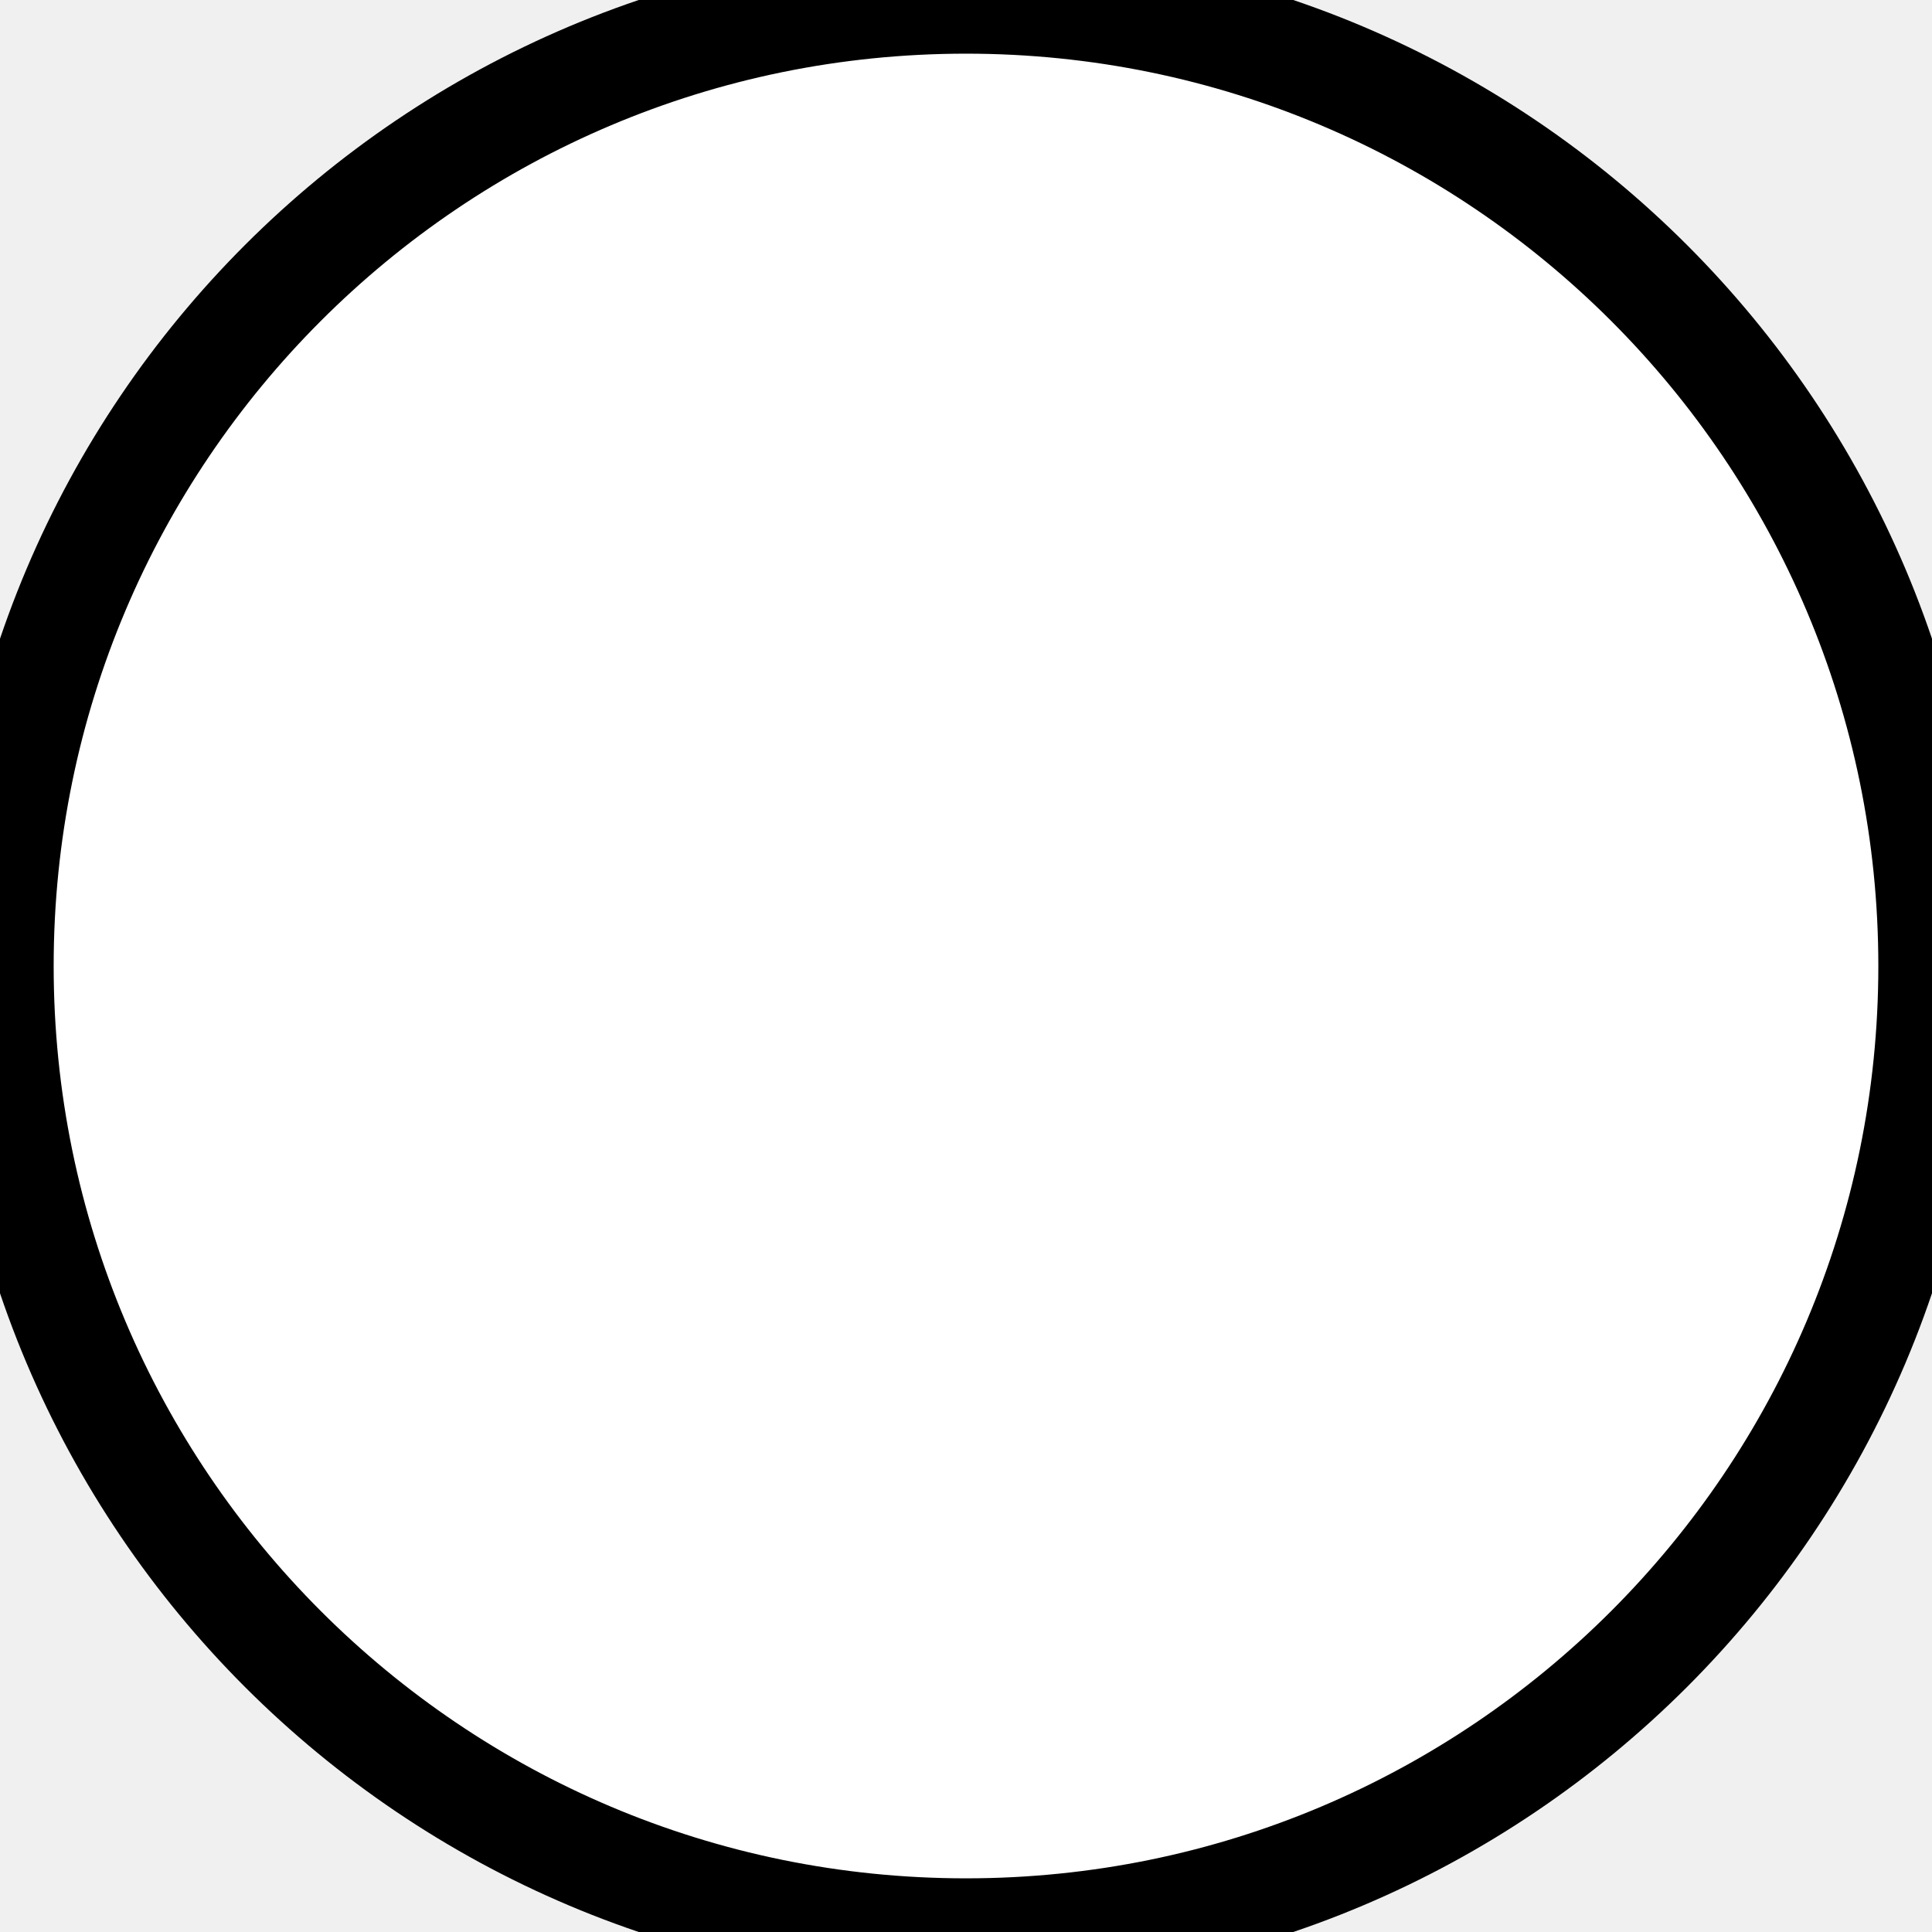
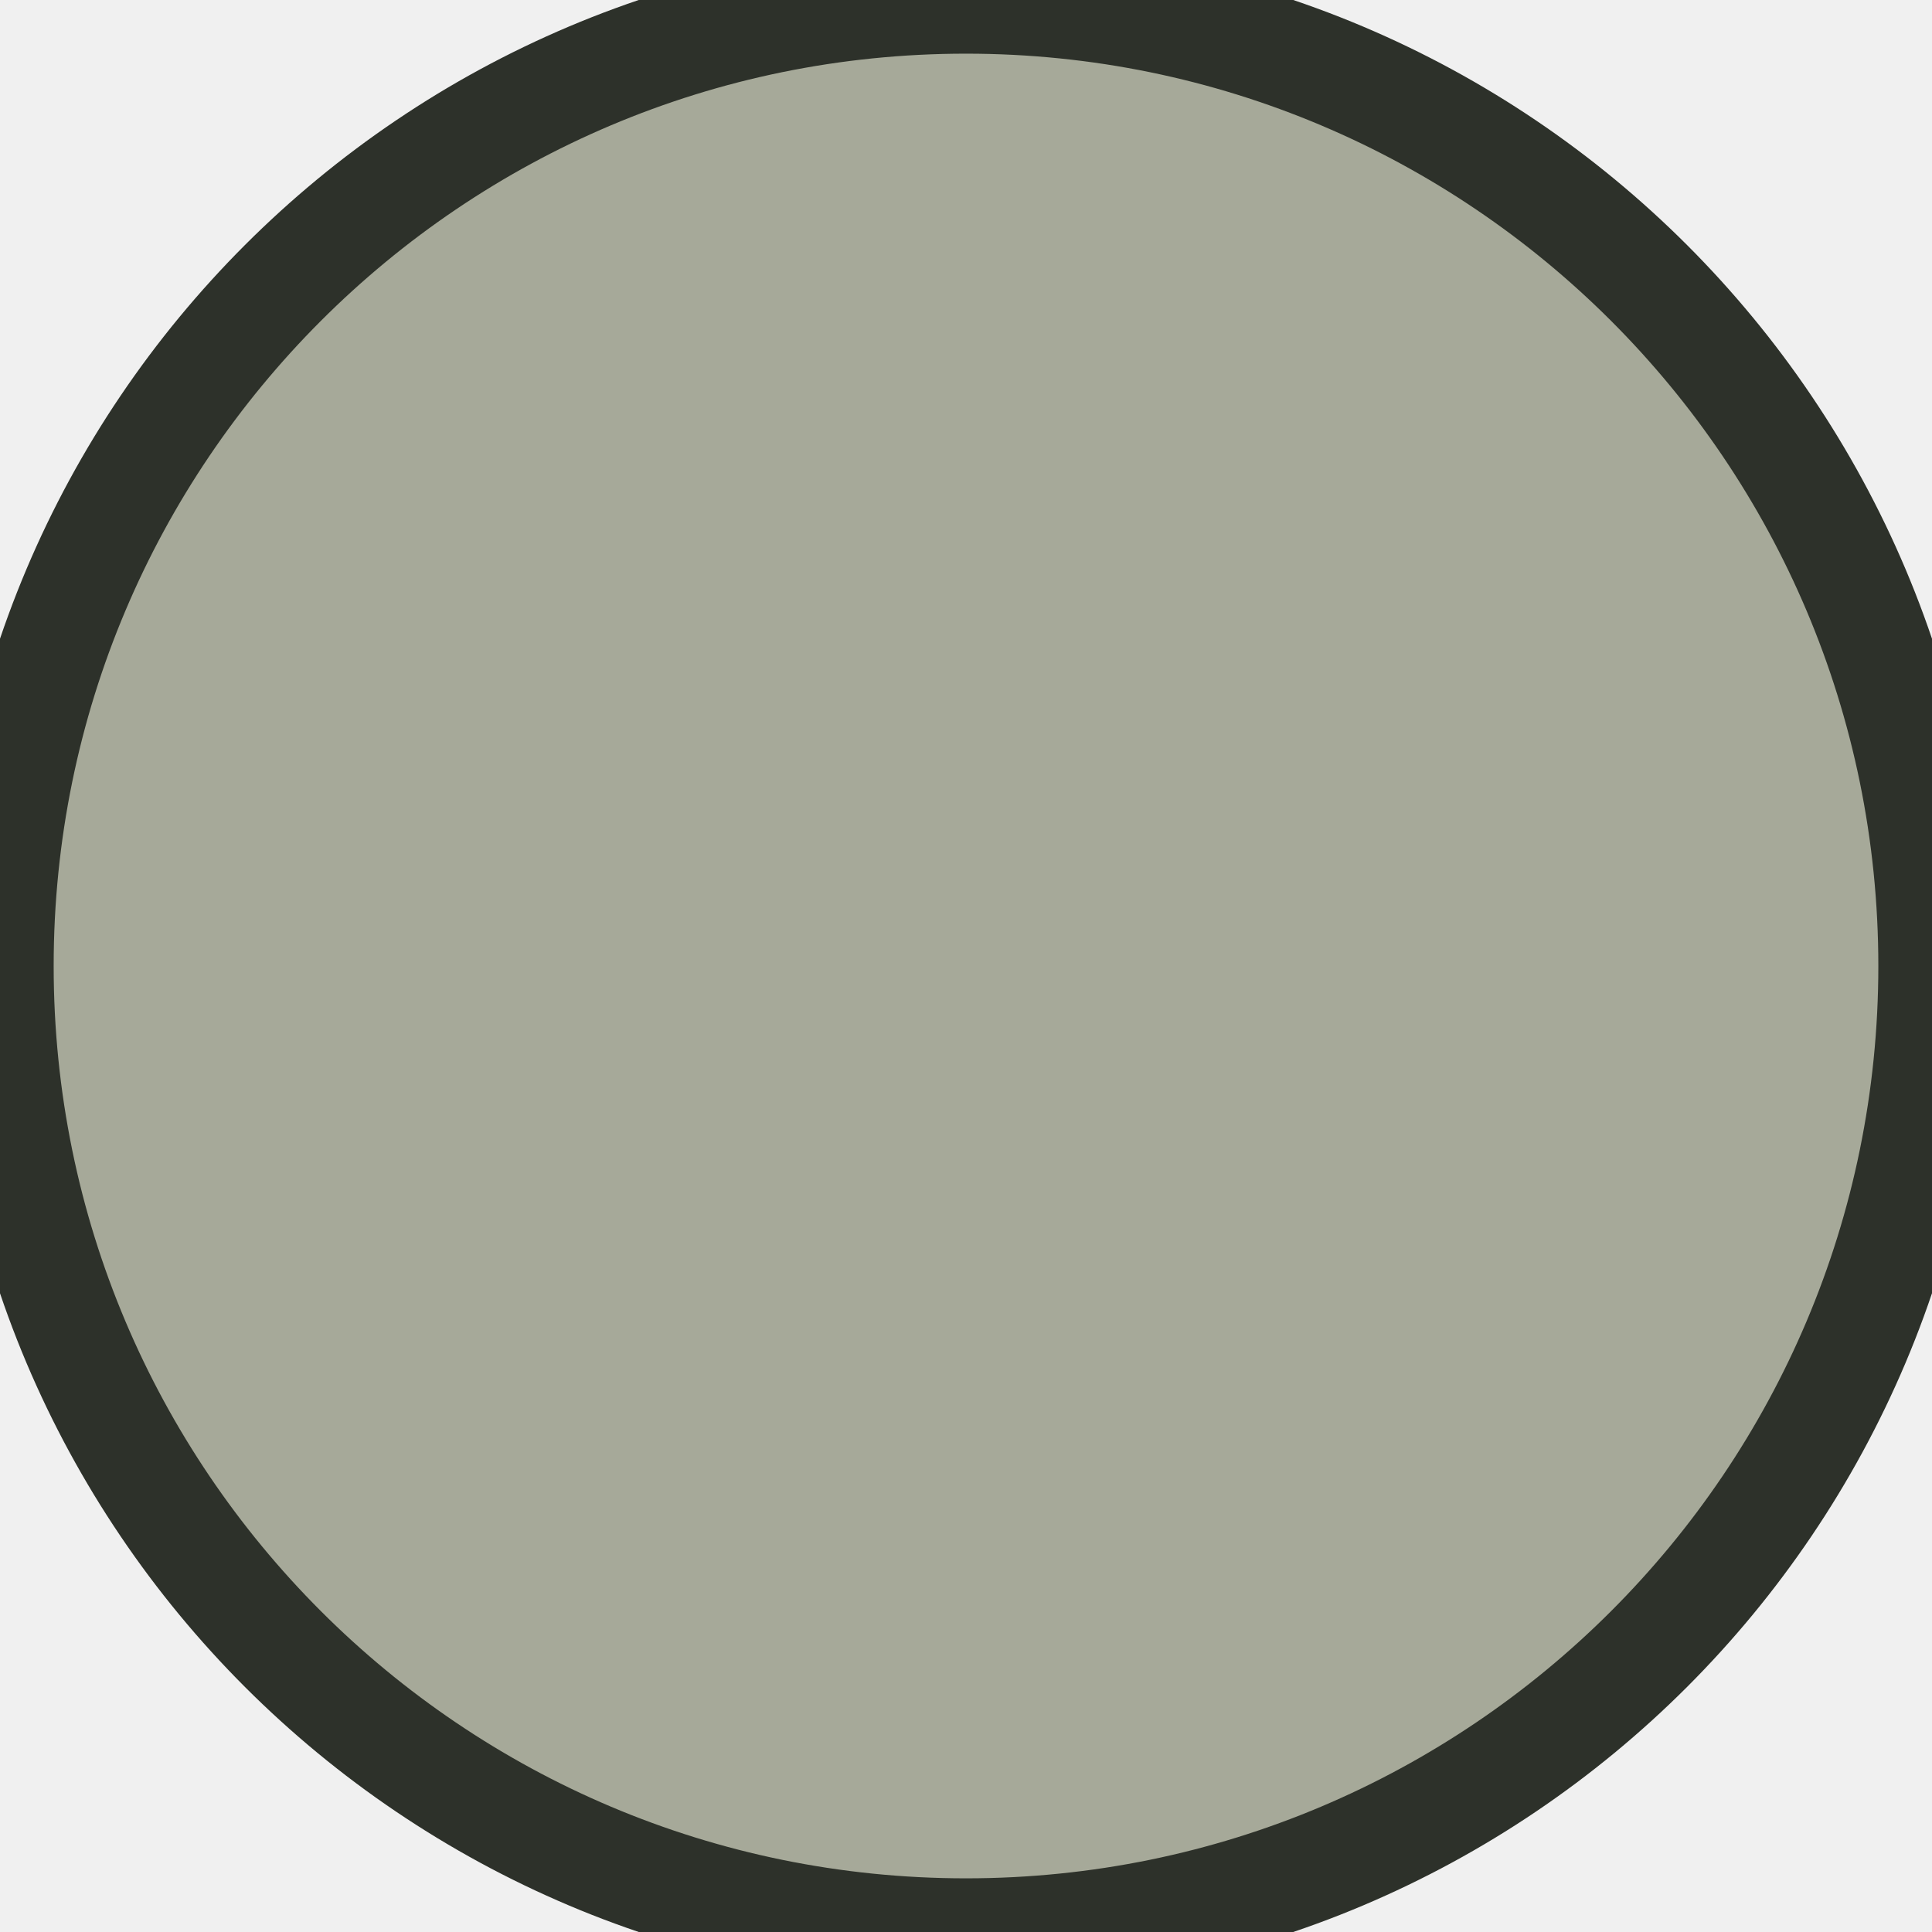
<svg xmlns="http://www.w3.org/2000/svg" viewBox="0 0 180 180" fill="none">
  <style>
-     .favicon__bg { fill: #fff; stroke: #000 }
+     .favicon__bg { fill: #a6a999; stroke: #2d312a }
  </style>
  <rect class="favicon__bg" width="100%" height="100%" rx="100" stroke-width="10" />
</svg>
